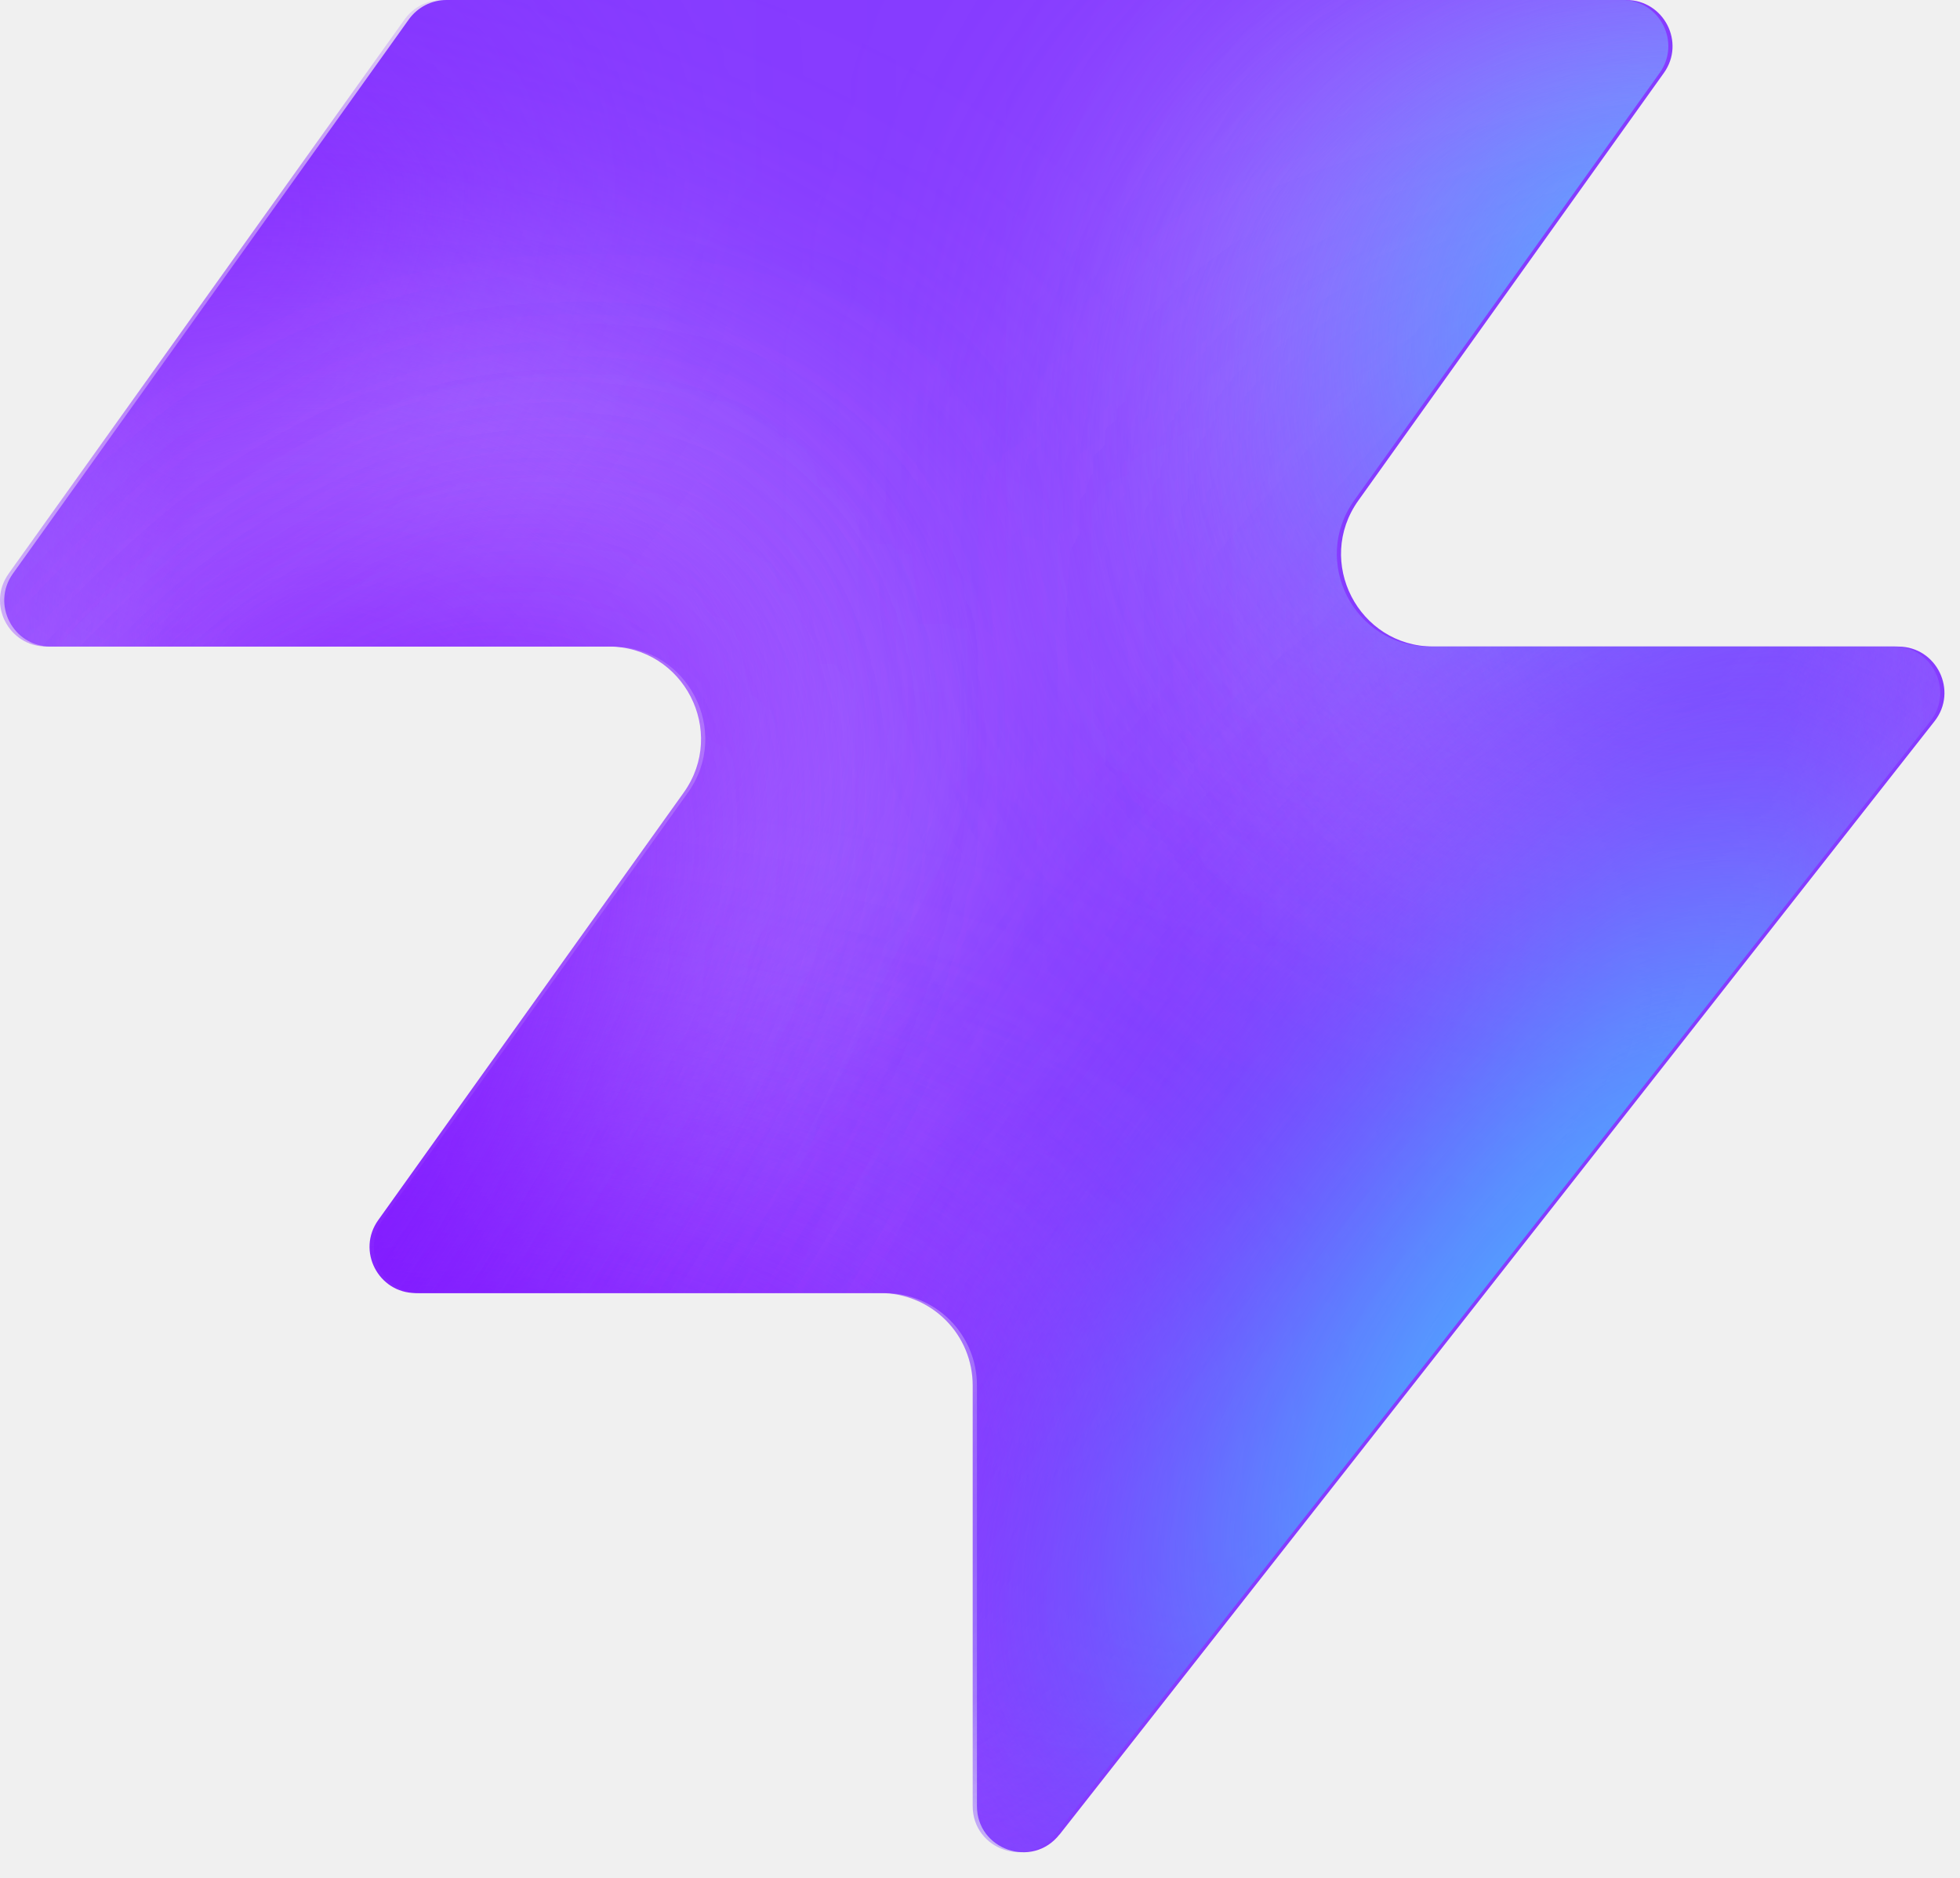
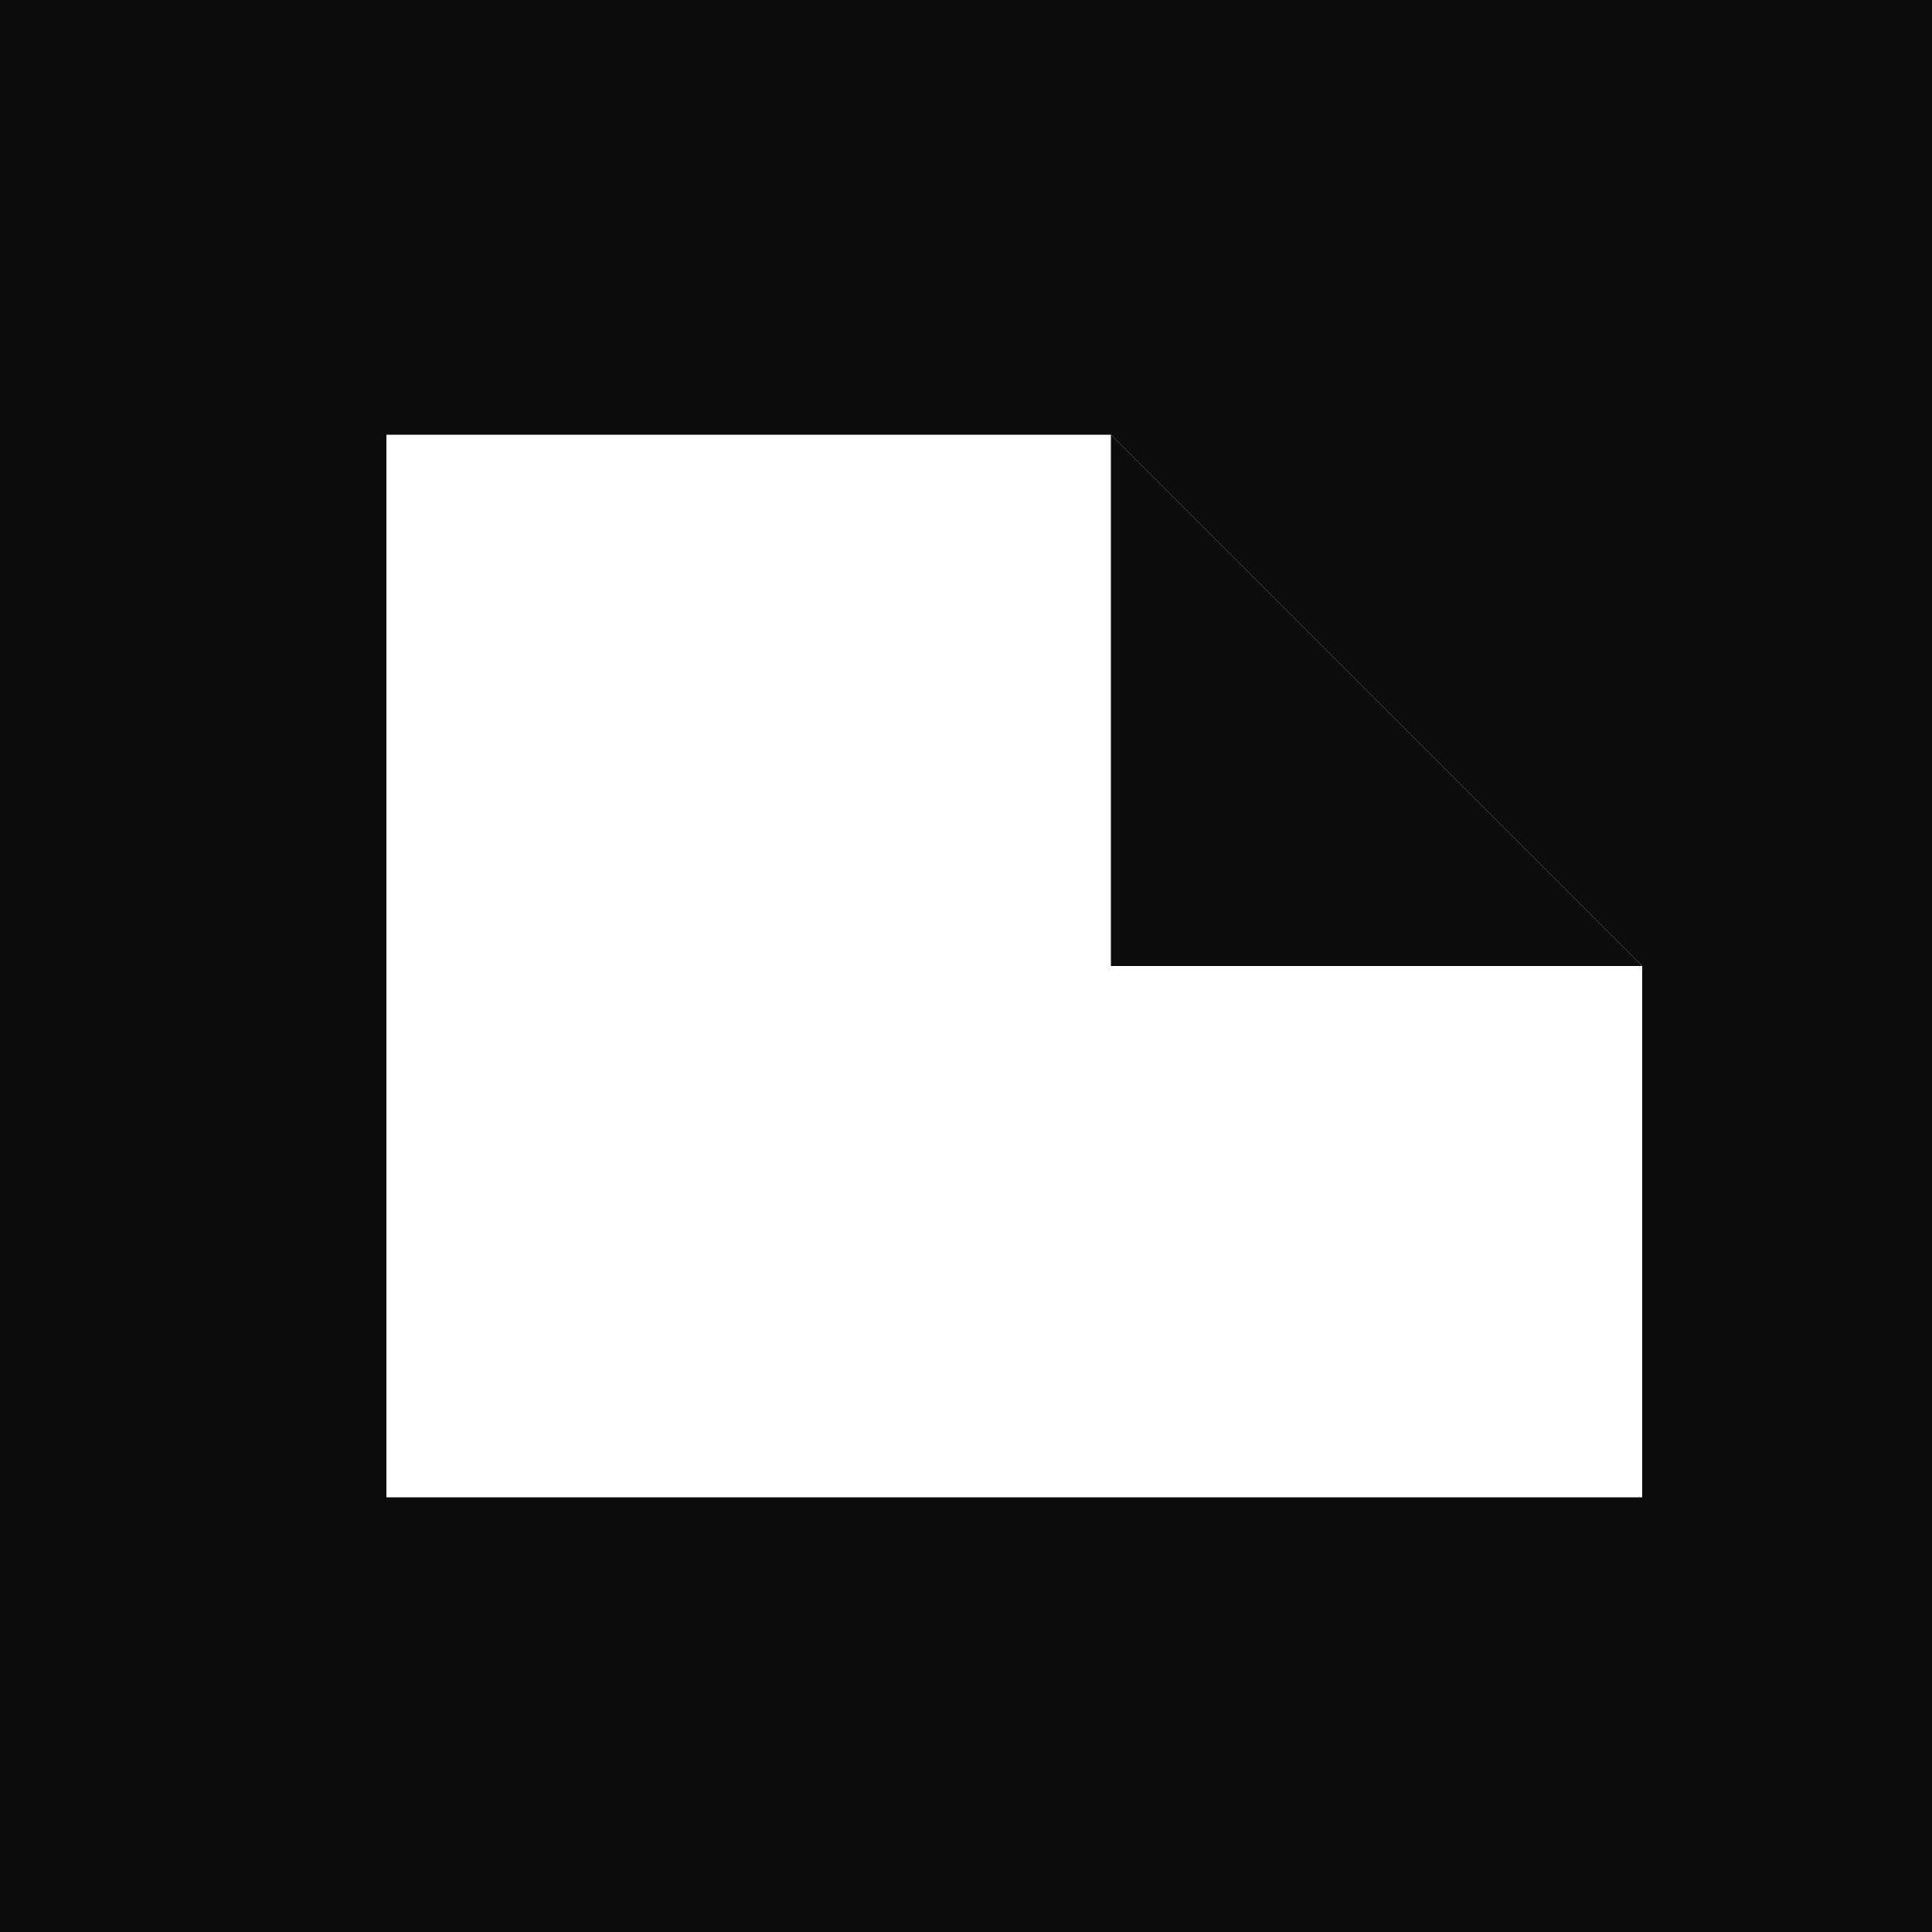
- <svg xmlns="http://www.w3.org/2000/svg" width="48" height="46" fill="none" viewBox="0 0 48 46">
-   <path fill="#863bff" d="M25.946 44.938c-.664.845-2.021.375-2.021-.698V33.937a2.26 2.26 0 0 0-2.262-2.262H10.287c-.92 0-1.456-1.04-.92-1.788l7.48-10.471c1.07-1.497 0-3.578-1.842-3.578H1.237c-.92 0-1.456-1.04-.92-1.788L10.013.474c.214-.297.556-.474.92-.474h28.894c.92 0 1.456 1.04.92 1.788l-7.48 10.471c-1.07 1.498 0 3.579 1.842 3.579h11.377c.943 0 1.473 1.088.89 1.83L25.947 44.94z" style="fill:#863bff;fill:color(display-p3 .525 .23 1);fill-opacity:1" />
-   <mask id="a" width="48" height="46" x="0" y="0" maskUnits="userSpaceOnUse" style="mask-type:alpha">
-     <path fill="#000" d="M25.842 44.938c-.664.844-2.021.375-2.021-.698V33.937a2.26 2.26 0 0 0-2.262-2.262H10.183c-.92 0-1.456-1.04-.92-1.788l7.48-10.471c1.07-1.498 0-3.579-1.842-3.579H1.133c-.92 0-1.456-1.04-.92-1.787L9.91.473c.214-.297.556-.474.92-.474h28.894c.92 0 1.456 1.04.92 1.788l-7.48 10.471c-1.07 1.498 0 3.578 1.842 3.578h11.377c.943 0 1.473 1.088.89 1.832L25.843 44.94z" style="fill:#000;fill-opacity:1" />
-   </mask>
-   <g mask="url(#a)">
-     <g filter="url(#b)">
-       <ellipse cx="5.508" cy="14.704" fill="#ede6ff" rx="5.508" ry="14.704" style="fill:#ede6ff;fill:color(display-p3 .927 .903 1);fill-opacity:1" transform="matrix(.00324 1 1 -.00324 -4.47 31.516)" />
-     </g>
-     <g filter="url(#c)">
-       <ellipse cx="10.399" cy="29.851" fill="#ede6ff" rx="10.399" ry="29.851" style="fill:#ede6ff;fill:color(display-p3 .927 .903 1);fill-opacity:1" transform="matrix(.00324 1 1 -.00324 -39.328 7.883)" />
-     </g>
-     <g filter="url(#d)">
-       <ellipse cx="5.508" cy="30.487" fill="#7e14ff" rx="5.508" ry="30.487" style="fill:#7e14ff;fill:color(display-p3 .492 .077 1);fill-opacity:1" transform="rotate(89.814 -25.913 -14.639)scale(1 -1)" />
-     </g>
-     <g filter="url(#e)">
-       <ellipse cx="5.508" cy="30.599" fill="#7e14ff" rx="5.508" ry="30.599" style="fill:#7e14ff;fill:color(display-p3 .492 .077 1);fill-opacity:1" transform="rotate(89.814 -32.644 -3.334)scale(1 -1)" />
-     </g>
-     <g filter="url(#f)">
-       <ellipse cx="5.508" cy="30.599" fill="#7e14ff" rx="5.508" ry="30.599" style="fill:#7e14ff;fill:color(display-p3 .492 .077 1);fill-opacity:1" transform="matrix(.00324 1 1 -.00324 -34.34 30.47)" />
-     </g>
-     <g filter="url(#g)">
-       <ellipse cx="14.072" cy="22.078" fill="#ede6ff" rx="14.072" ry="22.078" style="fill:#ede6ff;fill:color(display-p3 .927 .903 1);fill-opacity:1" transform="rotate(93.35 24.506 48.493)scale(-1 1)" />
-     </g>
-     <g filter="url(#h)">
-       <ellipse cx="3.47" cy="21.501" fill="#7e14ff" rx="3.47" ry="21.501" style="fill:#7e14ff;fill:color(display-p3 .492 .077 1);fill-opacity:1" transform="rotate(89.009 28.708 47.59)scale(-1 1)" />
-     </g>
-     <g filter="url(#i)">
-       <ellipse cx="3.47" cy="21.501" fill="#7e14ff" rx="3.47" ry="21.501" style="fill:#7e14ff;fill:color(display-p3 .492 .077 1);fill-opacity:1" transform="rotate(89.009 28.708 47.59)scale(-1 1)" />
-     </g>
-     <g filter="url(#j)">
-       <ellipse cx=".387" cy="8.972" fill="#7e14ff" rx="4.407" ry="29.108" style="fill:#7e14ff;fill:color(display-p3 .492 .077 1);fill-opacity:1" transform="rotate(39.51 .387 8.972)" />
-     </g>
-     <g filter="url(#k)">
-       <ellipse cx="47.523" cy="-6.092" fill="#7e14ff" rx="4.407" ry="29.108" style="fill:#7e14ff;fill:color(display-p3 .492 .077 1);fill-opacity:1" transform="rotate(37.892 47.523 -6.092)" />
-     </g>
-     <g filter="url(#l)">
-       <ellipse cx="41.412" cy="6.333" fill="#47bfff" rx="5.971" ry="9.665" style="fill:#47bfff;fill:color(display-p3 .28 .748 1);fill-opacity:1" transform="rotate(37.892 41.412 6.333)" />
-     </g>
-     <g filter="url(#m)">
-       <ellipse cx="-1.879" cy="38.332" fill="#7e14ff" rx="4.407" ry="29.108" style="fill:#7e14ff;fill:color(display-p3 .492 .077 1);fill-opacity:1" transform="rotate(37.892 -1.88 38.332)" />
-     </g>
-     <g filter="url(#n)">
-       <ellipse cx="-1.879" cy="38.332" fill="#7e14ff" rx="4.407" ry="29.108" style="fill:#7e14ff;fill:color(display-p3 .492 .077 1);fill-opacity:1" transform="rotate(37.892 -1.88 38.332)" />
-     </g>
-     <g filter="url(#o)">
-       <ellipse cx="35.651" cy="29.907" fill="#7e14ff" rx="4.407" ry="29.108" style="fill:#7e14ff;fill:color(display-p3 .492 .077 1);fill-opacity:1" transform="rotate(37.892 35.651 29.907)" />
-     </g>
-     <g filter="url(#p)">
-       <ellipse cx="38.418" cy="32.4" fill="#47bfff" rx="5.971" ry="15.297" style="fill:#47bfff;fill:color(display-p3 .28 .748 1);fill-opacity:1" transform="rotate(37.892 38.418 32.4)" />
-     </g>
-   </g>
-   <defs>
-     <filter id="b" width="60.045" height="41.654" x="-19.77" y="16.149" color-interpolation-filters="sRGB" filterUnits="userSpaceOnUse">
-       <feFlood flood-opacity="0" result="BackgroundImageFix" />
-       <feBlend in="SourceGraphic" in2="BackgroundImageFix" result="shape" />
-       <feGaussianBlur result="effect1_foregroundBlur_2002_17158" stdDeviation="7.659" />
-     </filter>
-     <filter id="c" width="90.34" height="51.437" x="-54.613" y="-7.533" color-interpolation-filters="sRGB" filterUnits="userSpaceOnUse">
-       <feFlood flood-opacity="0" result="BackgroundImageFix" />
-       <feBlend in="SourceGraphic" in2="BackgroundImageFix" result="shape" />
-       <feGaussianBlur result="effect1_foregroundBlur_2002_17158" stdDeviation="7.659" />
-     </filter>
-     <filter id="d" width="79.355" height="29.4" x="-49.64" y="2.03" color-interpolation-filters="sRGB" filterUnits="userSpaceOnUse">
-       <feFlood flood-opacity="0" result="BackgroundImageFix" />
-       <feBlend in="SourceGraphic" in2="BackgroundImageFix" result="shape" />
-       <feGaussianBlur result="effect1_foregroundBlur_2002_17158" stdDeviation="4.596" />
-     </filter>
-     <filter id="e" width="79.579" height="29.4" x="-45.045" y="20.029" color-interpolation-filters="sRGB" filterUnits="userSpaceOnUse">
-       <feFlood flood-opacity="0" result="BackgroundImageFix" />
-       <feBlend in="SourceGraphic" in2="BackgroundImageFix" result="shape" />
-       <feGaussianBlur result="effect1_foregroundBlur_2002_17158" stdDeviation="4.596" />
-     </filter>
-     <filter id="f" width="79.579" height="29.4" x="-43.513" y="21.178" color-interpolation-filters="sRGB" filterUnits="userSpaceOnUse">
-       <feFlood flood-opacity="0" result="BackgroundImageFix" />
-       <feBlend in="SourceGraphic" in2="BackgroundImageFix" result="shape" />
-       <feGaussianBlur result="effect1_foregroundBlur_2002_17158" stdDeviation="4.596" />
-     </filter>
-     <filter id="g" width="74.749" height="58.852" x="15.756" y="-17.901" color-interpolation-filters="sRGB" filterUnits="userSpaceOnUse">
-       <feFlood flood-opacity="0" result="BackgroundImageFix" />
-       <feBlend in="SourceGraphic" in2="BackgroundImageFix" result="shape" />
-       <feGaussianBlur result="effect1_foregroundBlur_2002_17158" stdDeviation="7.659" />
-     </filter>
-     <filter id="h" width="61.377" height="25.362" x="23.548" y="2.284" color-interpolation-filters="sRGB" filterUnits="userSpaceOnUse">
-       <feFlood flood-opacity="0" result="BackgroundImageFix" />
-       <feBlend in="SourceGraphic" in2="BackgroundImageFix" result="shape" />
-       <feGaussianBlur result="effect1_foregroundBlur_2002_17158" stdDeviation="4.596" />
-     </filter>
-     <filter id="i" width="61.377" height="25.362" x="23.548" y="2.284" color-interpolation-filters="sRGB" filterUnits="userSpaceOnUse">
-       <feFlood flood-opacity="0" result="BackgroundImageFix" />
-       <feBlend in="SourceGraphic" in2="BackgroundImageFix" result="shape" />
-       <feGaussianBlur result="effect1_foregroundBlur_2002_17158" stdDeviation="4.596" />
-     </filter>
-     <filter id="j" width="56.045" height="63.649" x="-27.636" y="-22.853" color-interpolation-filters="sRGB" filterUnits="userSpaceOnUse">
-       <feFlood flood-opacity="0" result="BackgroundImageFix" />
-       <feBlend in="SourceGraphic" in2="BackgroundImageFix" result="shape" />
-       <feGaussianBlur result="effect1_foregroundBlur_2002_17158" stdDeviation="4.596" />
-     </filter>
-     <filter id="k" width="54.814" height="64.646" x="20.116" y="-38.415" color-interpolation-filters="sRGB" filterUnits="userSpaceOnUse">
-       <feFlood flood-opacity="0" result="BackgroundImageFix" />
-       <feBlend in="SourceGraphic" in2="BackgroundImageFix" result="shape" />
-       <feGaussianBlur result="effect1_foregroundBlur_2002_17158" stdDeviation="4.596" />
-     </filter>
-     <filter id="l" width="33.541" height="35.313" x="24.641" y="-11.323" color-interpolation-filters="sRGB" filterUnits="userSpaceOnUse">
-       <feFlood flood-opacity="0" result="BackgroundImageFix" />
-       <feBlend in="SourceGraphic" in2="BackgroundImageFix" result="shape" />
-       <feGaussianBlur result="effect1_foregroundBlur_2002_17158" stdDeviation="4.596" />
-     </filter>
-     <filter id="m" width="54.814" height="64.646" x="-29.286" y="6.009" color-interpolation-filters="sRGB" filterUnits="userSpaceOnUse">
-       <feFlood flood-opacity="0" result="BackgroundImageFix" />
-       <feBlend in="SourceGraphic" in2="BackgroundImageFix" result="shape" />
-       <feGaussianBlur result="effect1_foregroundBlur_2002_17158" stdDeviation="4.596" />
-     </filter>
-     <filter id="n" width="54.814" height="64.646" x="-29.286" y="6.009" color-interpolation-filters="sRGB" filterUnits="userSpaceOnUse">
-       <feFlood flood-opacity="0" result="BackgroundImageFix" />
-       <feBlend in="SourceGraphic" in2="BackgroundImageFix" result="shape" />
-       <feGaussianBlur result="effect1_foregroundBlur_2002_17158" stdDeviation="4.596" />
-     </filter>
-     <filter id="o" width="54.814" height="64.646" x="8.244" y="-2.416" color-interpolation-filters="sRGB" filterUnits="userSpaceOnUse">
-       <feFlood flood-opacity="0" result="BackgroundImageFix" />
-       <feBlend in="SourceGraphic" in2="BackgroundImageFix" result="shape" />
-       <feGaussianBlur result="effect1_foregroundBlur_2002_17158" stdDeviation="4.596" />
-     </filter>
-     <filter id="p" width="39.409" height="43.623" x="18.713" y="10.588" color-interpolation-filters="sRGB" filterUnits="userSpaceOnUse">
-       <feFlood flood-opacity="0" result="BackgroundImageFix" />
-       <feBlend in="SourceGraphic" in2="BackgroundImageFix" result="shape" />
-       <feGaussianBlur result="effect1_foregroundBlur_2002_17158" stdDeviation="4.596" />
-     </filter>
-   </defs>
+ <svg xmlns="http://www.w3.org/2000/svg" viewBox="0 0 40 40">
+   <rect width="40" height="40" fill="#0b0b0c" />
+   <path fill="#fff" d="M8 9h15l11 11v11H8V9z" />
+   <path fill="#0b0b0c" d="M23 9v11h11L23 9z" />
</svg>
